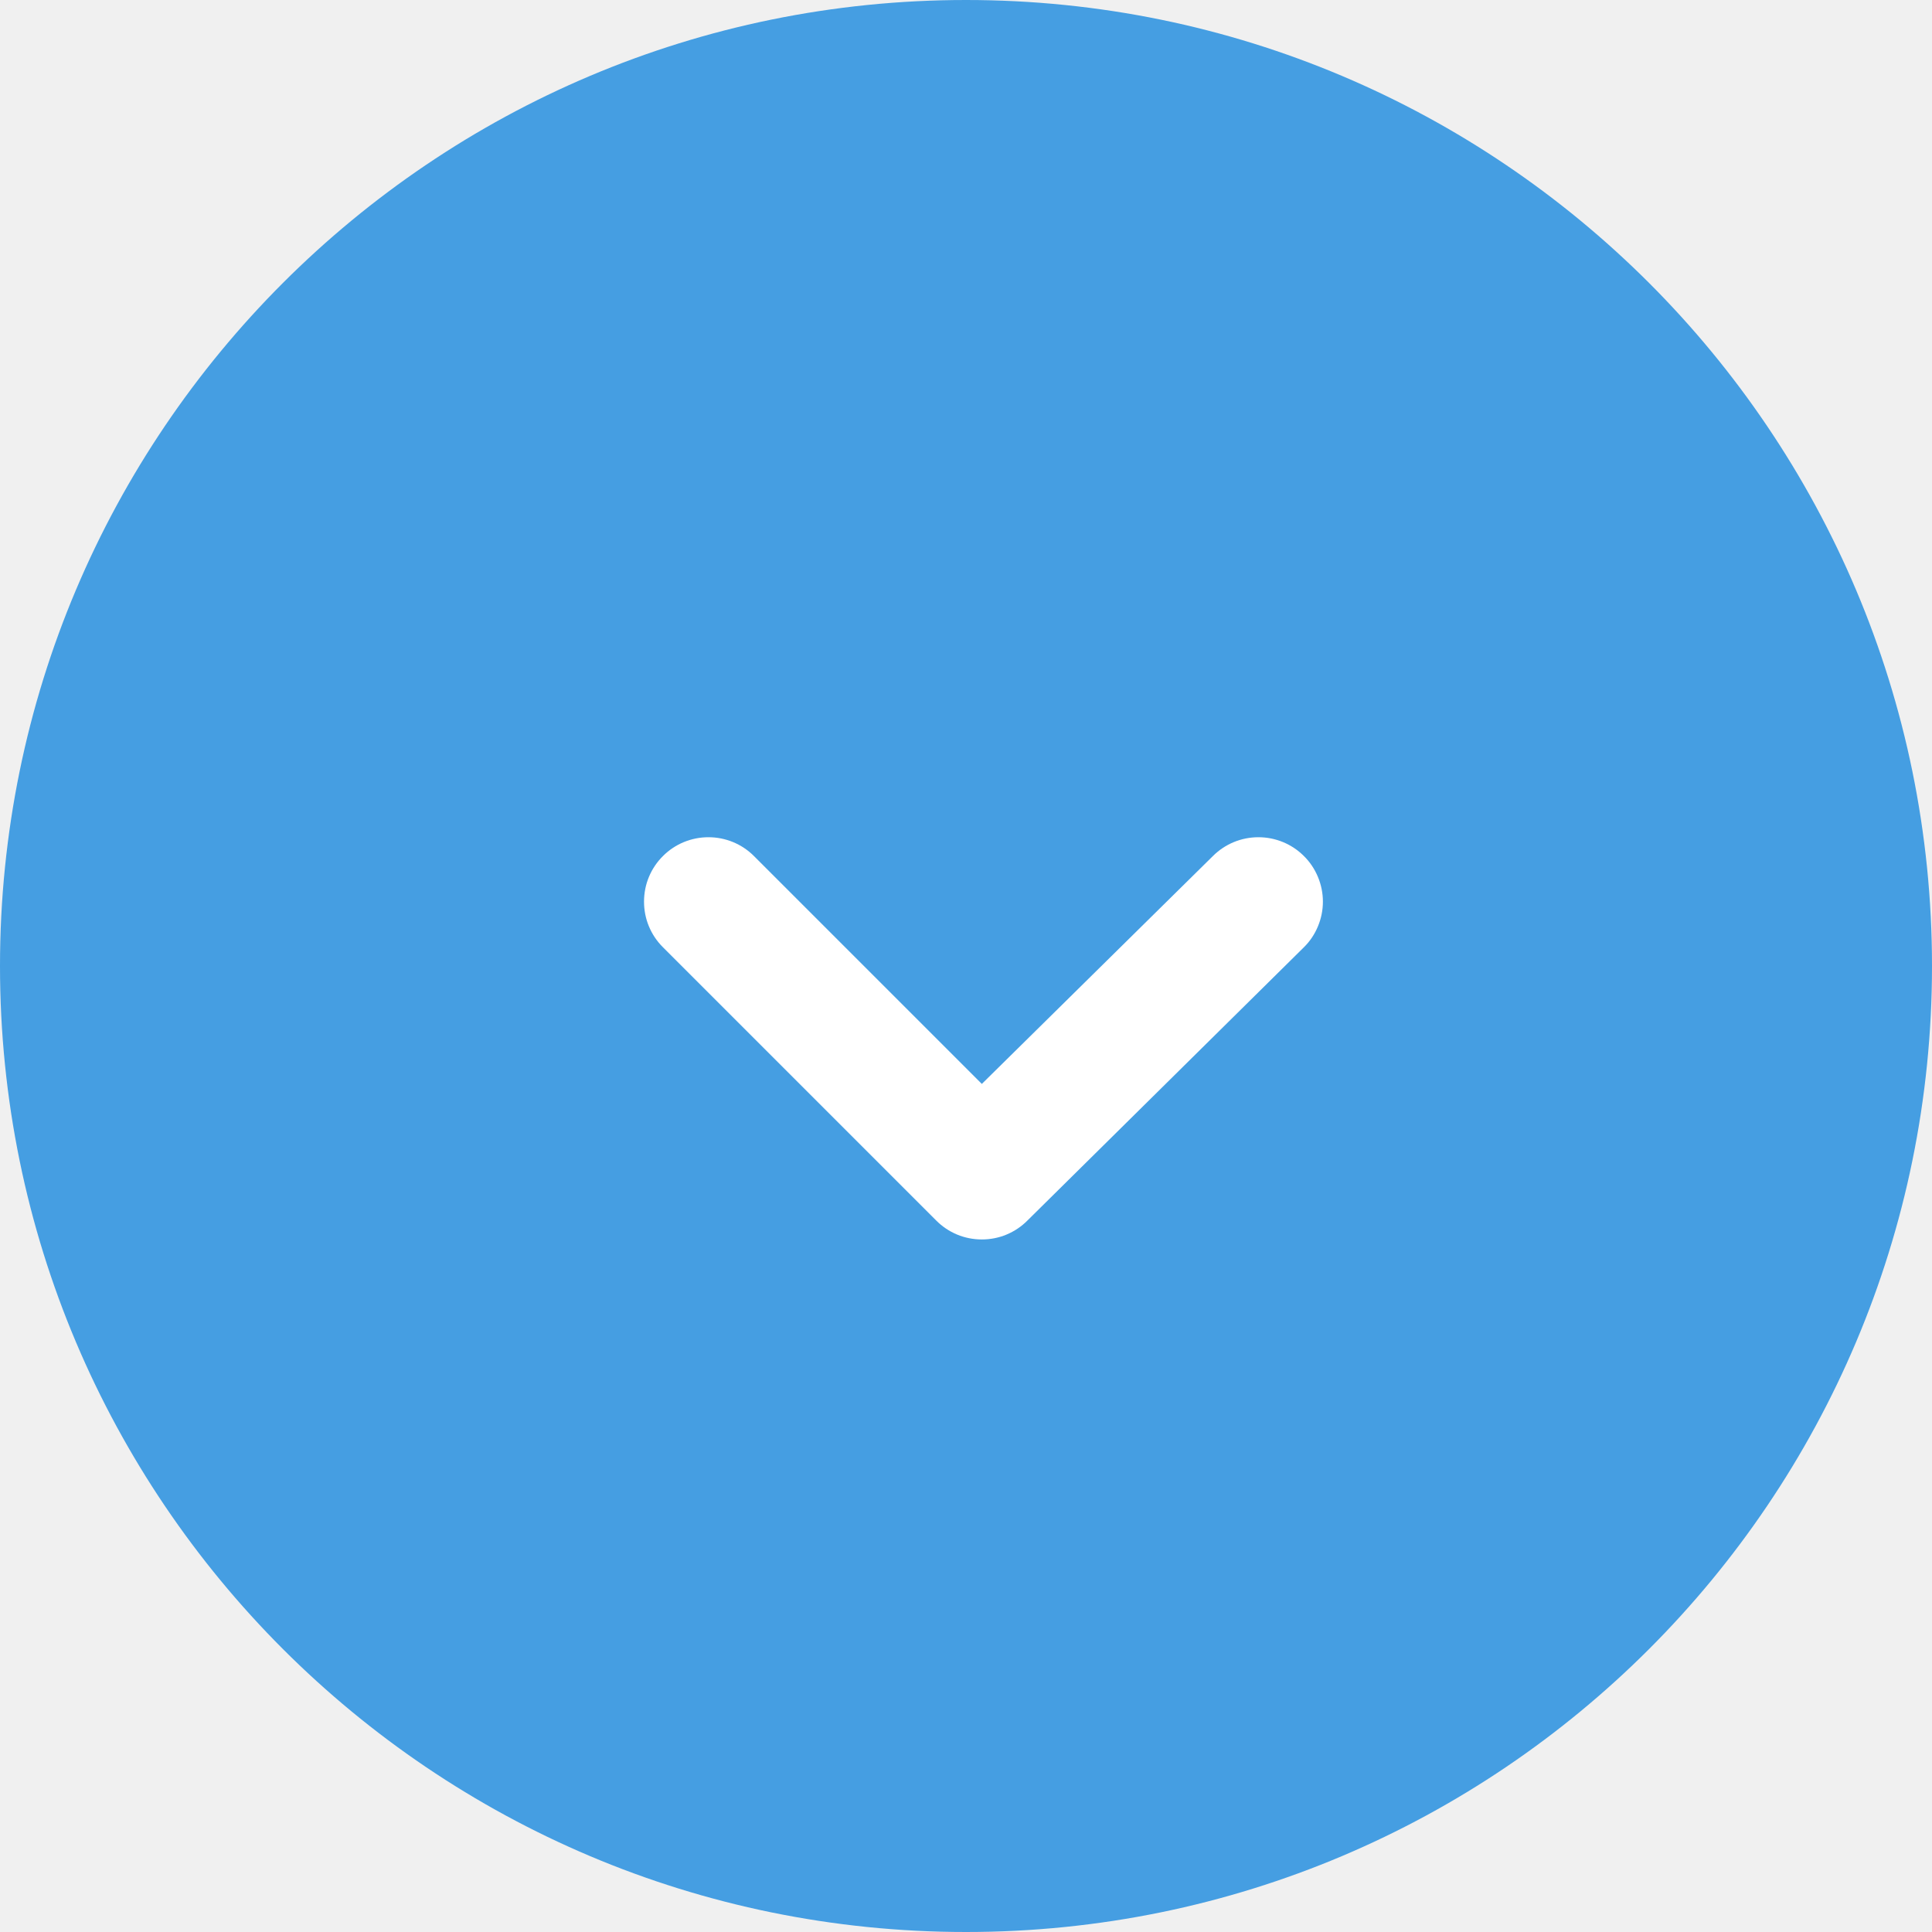
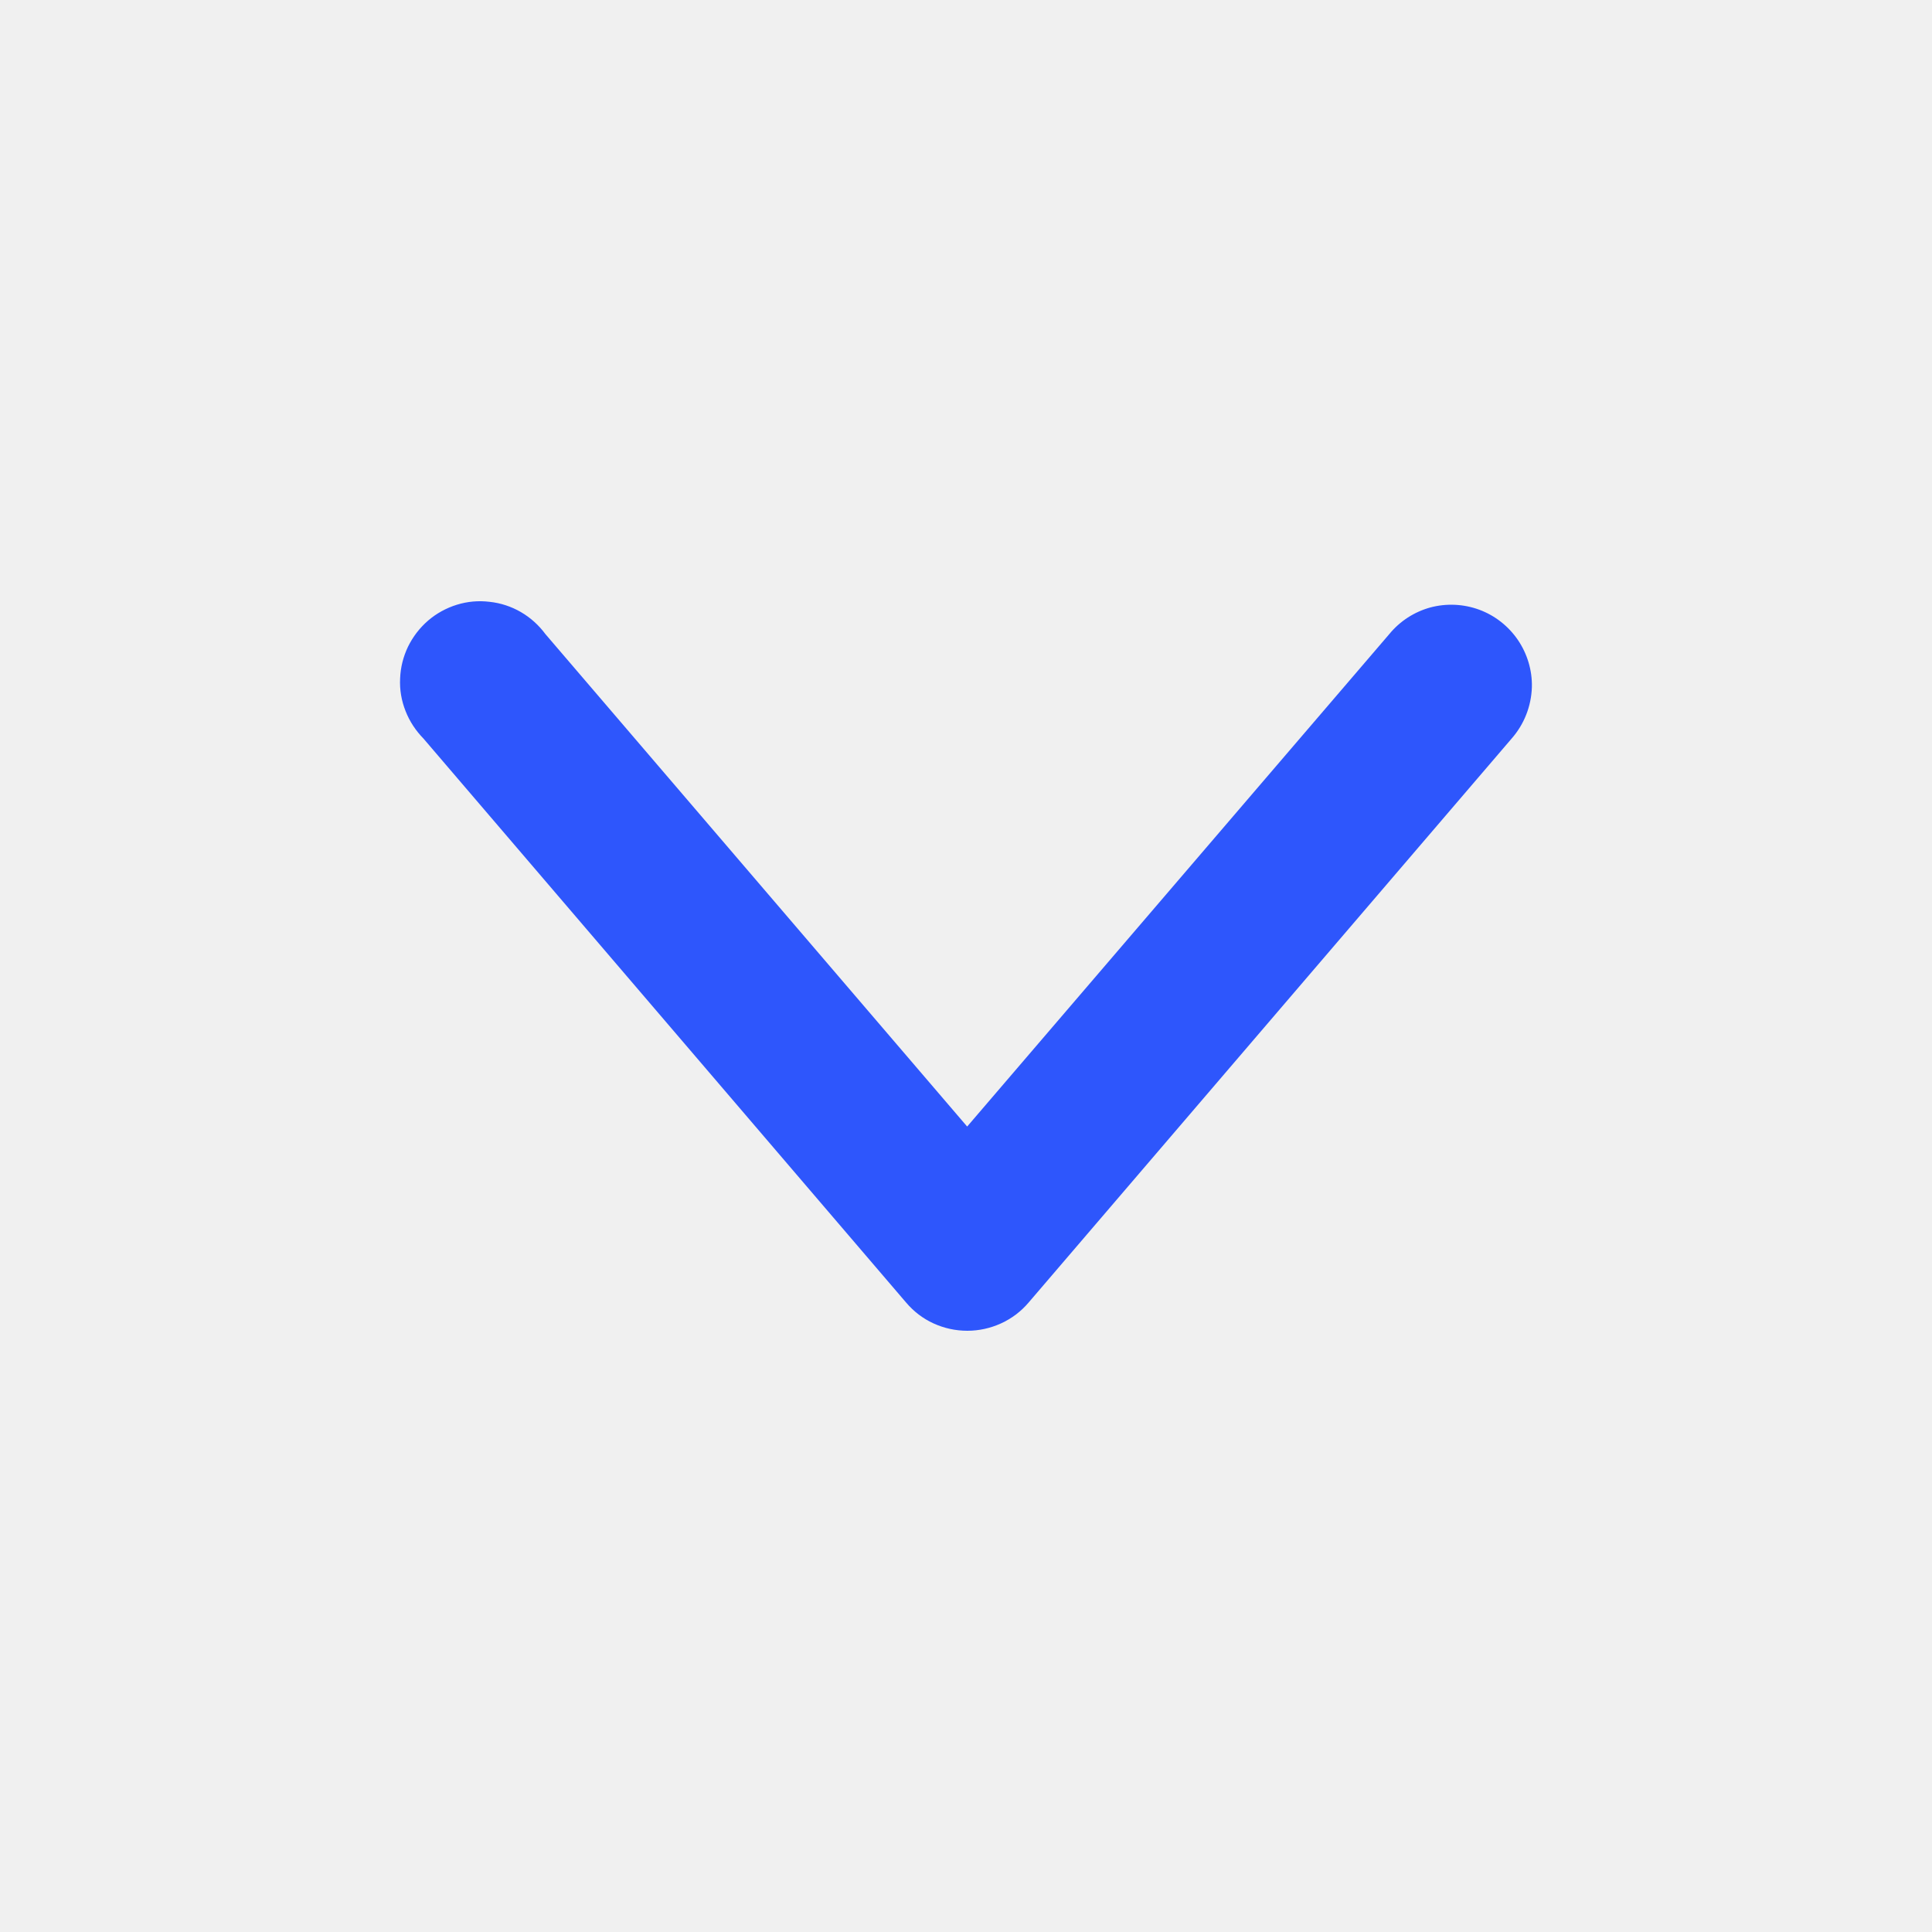
- <svg xmlns="http://www.w3.org/2000/svg" width="26" height="26" viewBox="0 0 26 26" fill="none">
-   <circle cx="13" cy="13" r="13" fill="#459EE2" />
-   <path d="M17.546 11.519C17.384 11.357 17.164 11.267 16.935 11.267C16.706 11.267 16.487 11.357 16.324 11.519L13.213 14.587L10.145 11.519C9.983 11.357 9.763 11.267 9.534 11.267C9.305 11.267 9.085 11.357 8.923 11.519C8.842 11.599 8.777 11.695 8.733 11.801C8.689 11.906 8.667 12.02 8.667 12.134C8.667 12.248 8.689 12.362 8.733 12.467C8.777 12.573 8.842 12.669 8.923 12.749L12.598 16.424C12.678 16.505 12.774 16.57 12.88 16.614C12.985 16.658 13.099 16.68 13.213 16.68C13.328 16.68 13.441 16.658 13.546 16.614C13.652 16.57 13.748 16.505 13.828 16.424L17.546 12.749C17.628 12.669 17.692 12.573 17.736 12.467C17.78 12.362 17.803 12.248 17.803 12.134C17.803 12.02 17.78 11.906 17.736 11.801C17.692 11.695 17.628 11.599 17.546 11.519Z" fill="white" />
+ <svg xmlns="http://www.w3.org/2000/svg" width="10" height="10" viewBox="0 0 10 10" fill="none">
+   <path d="M7.929 3.556C7.931 3.469 7.905 3.384 7.857 3.313C7.808 3.241 7.738 3.186 7.657 3.156C7.576 3.126 7.487 3.122 7.404 3.144C7.32 3.167 7.246 3.215 7.191 3.282L5.006 5.831L2.823 3.282C2.789 3.236 2.746 3.197 2.696 3.168C2.646 3.139 2.591 3.121 2.534 3.115C2.477 3.108 2.42 3.113 2.365 3.13C2.31 3.147 2.259 3.175 2.216 3.212C2.172 3.25 2.137 3.296 2.112 3.347C2.087 3.399 2.073 3.455 2.071 3.512C2.068 3.57 2.078 3.627 2.099 3.68C2.12 3.734 2.152 3.782 2.192 3.823L4.69 6.742C4.729 6.788 4.777 6.825 4.832 6.85C4.887 6.875 4.946 6.888 5.007 6.888C5.067 6.888 5.126 6.875 5.181 6.85C5.236 6.825 5.285 6.788 5.324 6.742L7.824 3.823C7.889 3.749 7.926 3.655 7.929 3.556L7.929 3.556Z" fill="#2E56FC" />
</svg>
